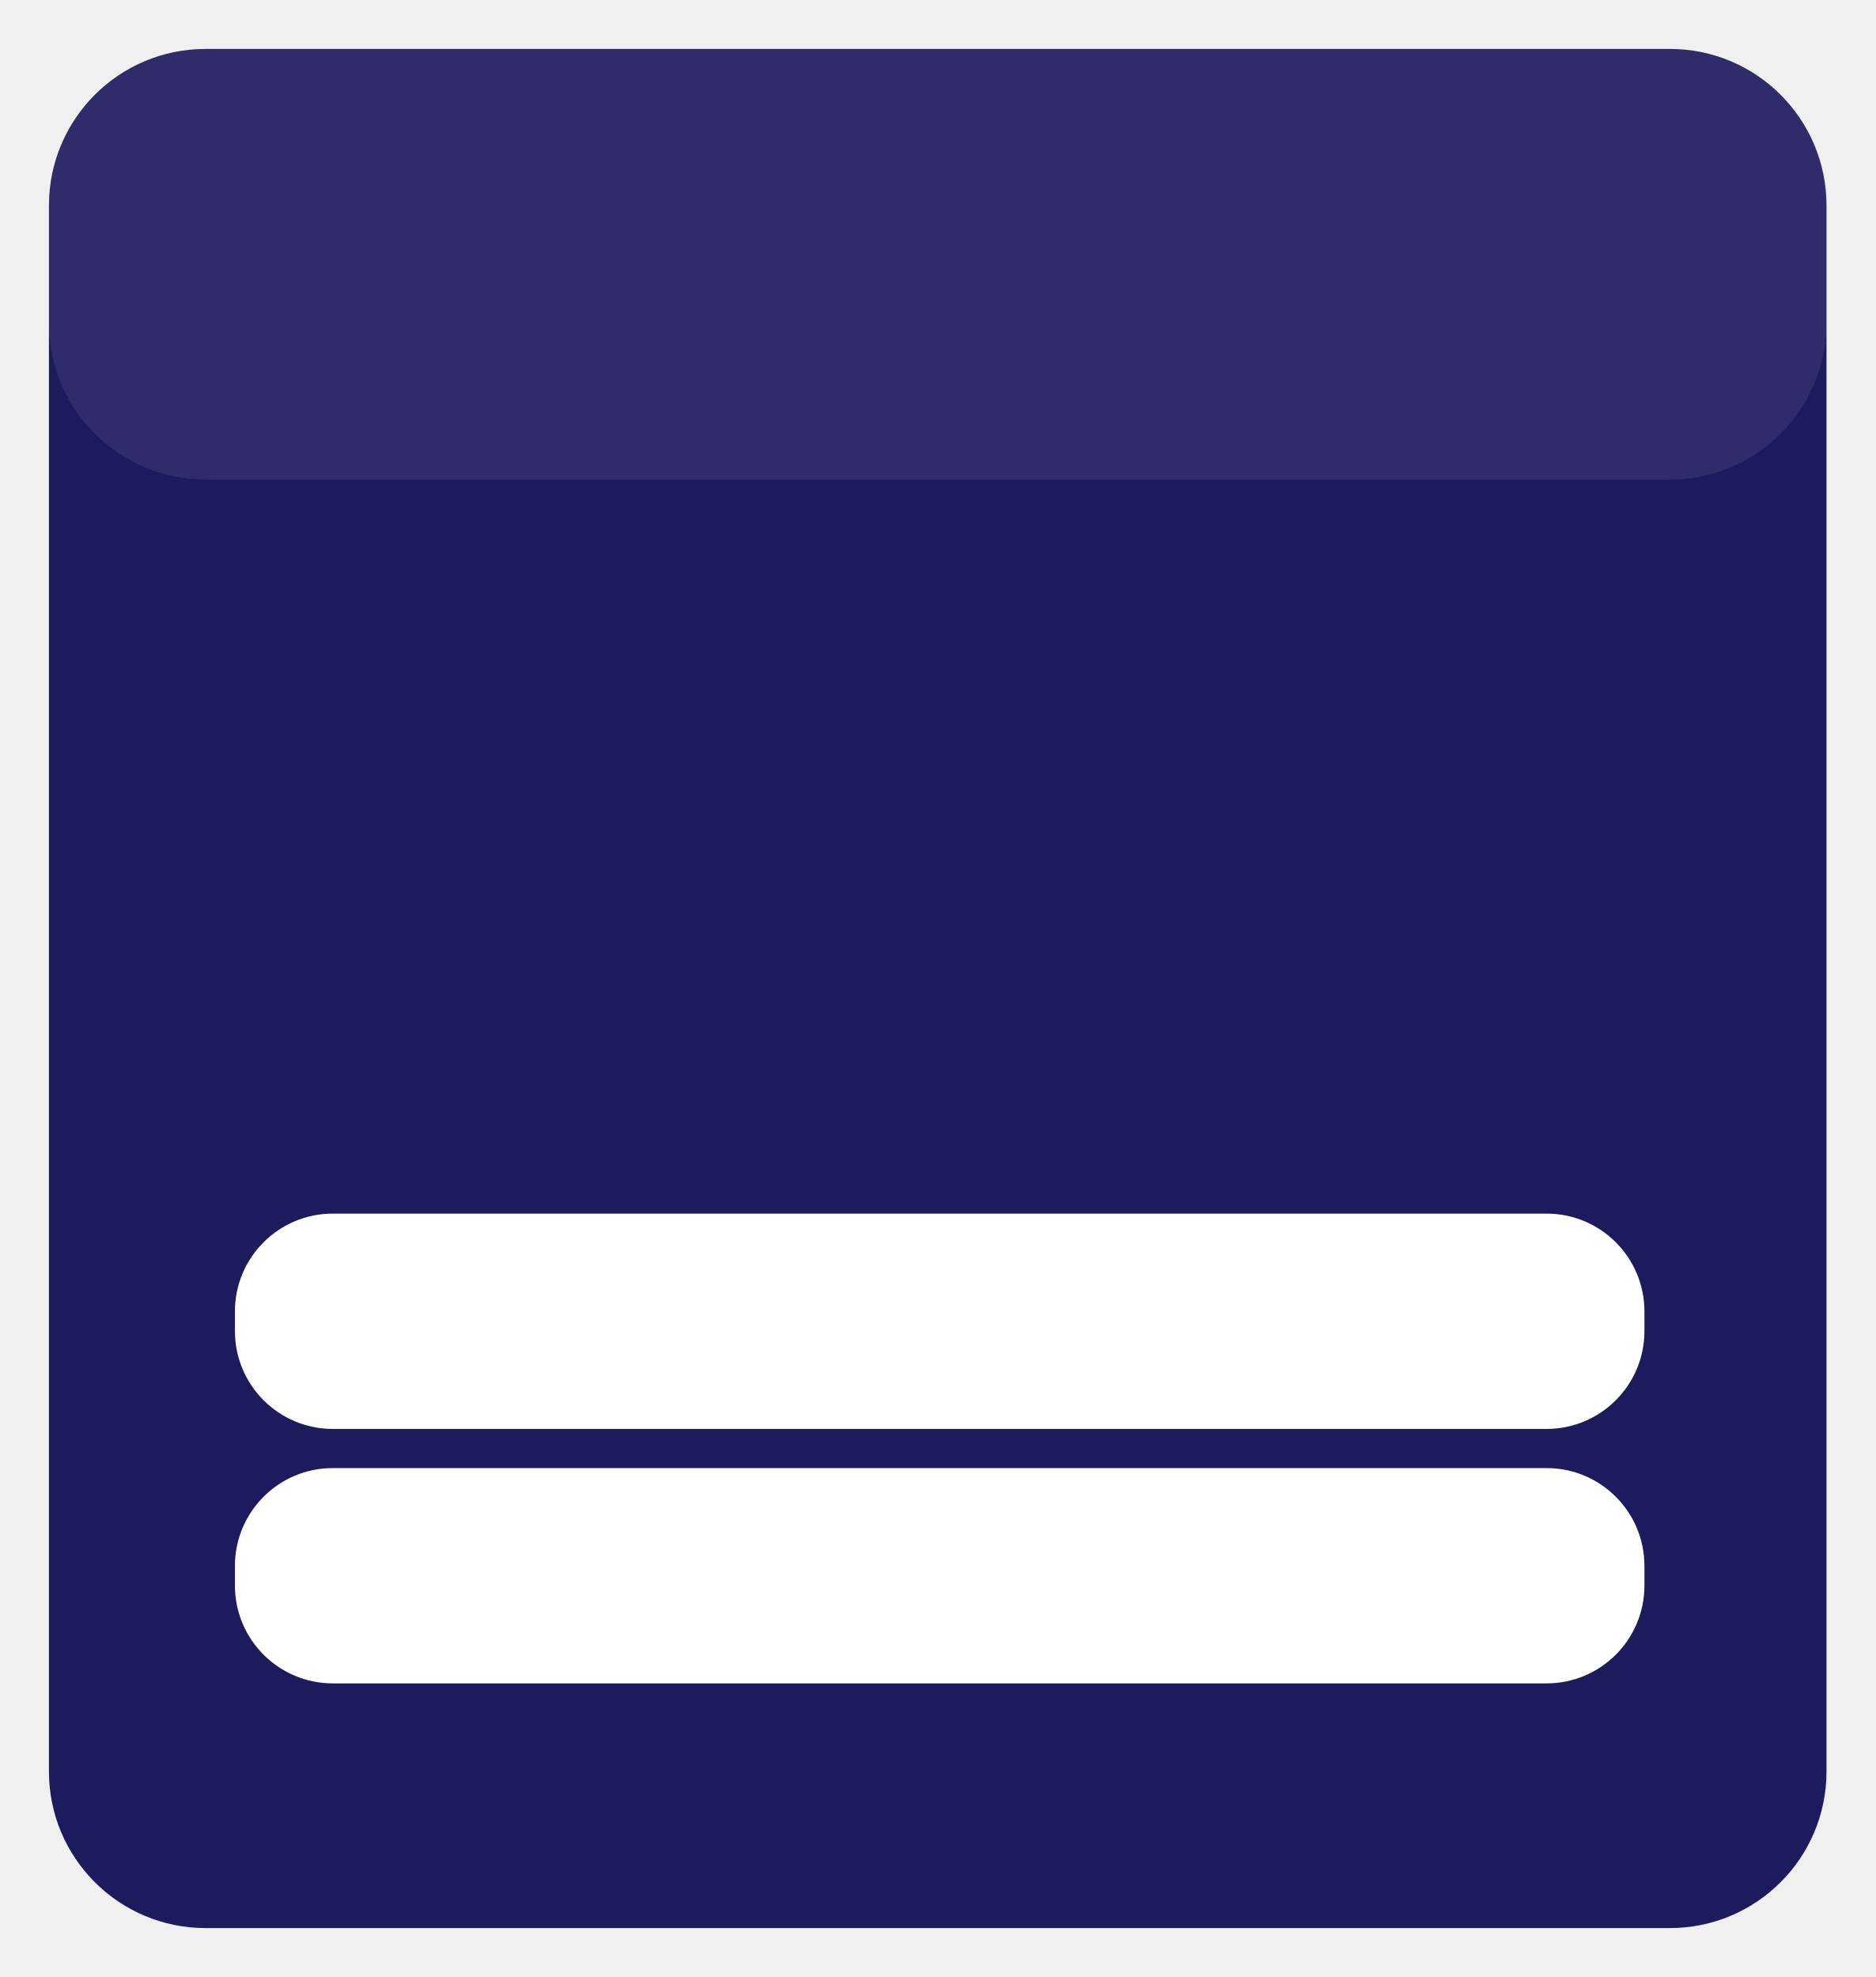
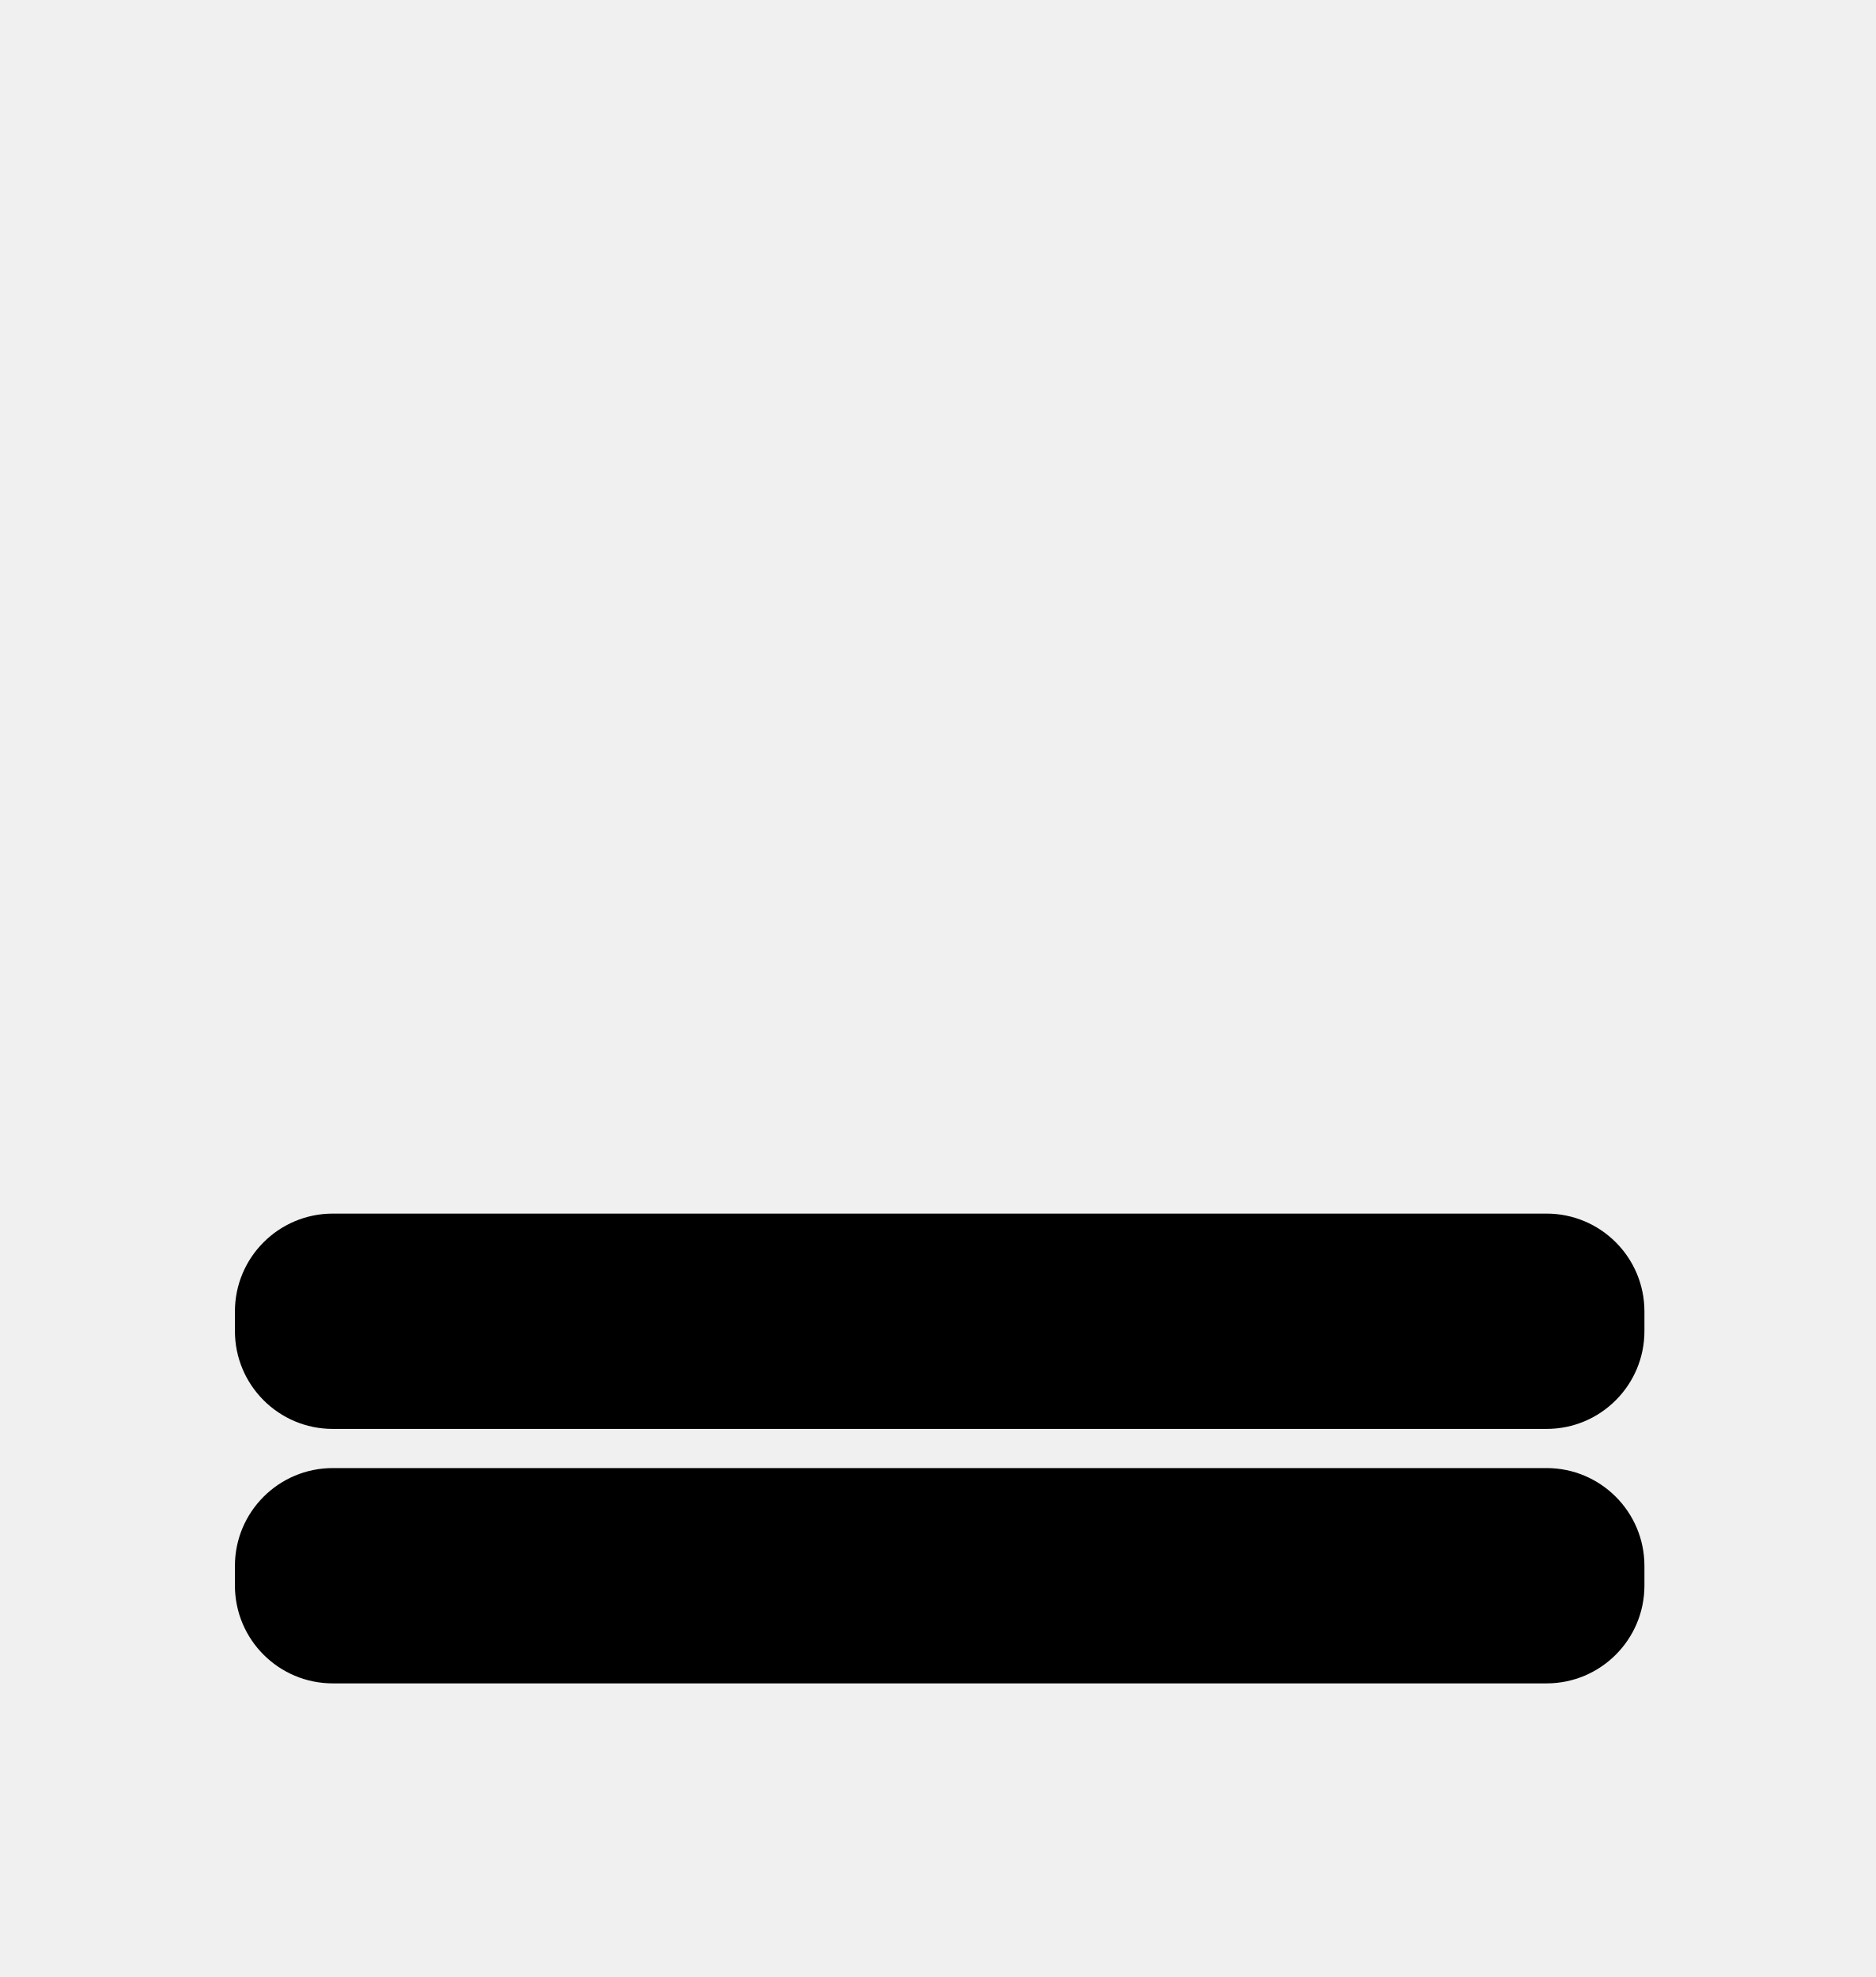
<svg xmlns="http://www.w3.org/2000/svg" viewBox="0 0 95.8 101">
-   <rect x="2.5" y="2.5" width="90.8" height="96" rx="8" ry="8" fill="#1E1A5E" />
-   <rect x="2.5" y="2.5" width="90.8" height="22" rx="8" ry="8" fill="white" opacity="0.08" />
-   <rect x="12" y="62" width="72" height="11" rx="5" fill="white" />
-   <rect x="12" y="75" width="72" height="11" rx="5" fill="white" />
+   <rect x="12" y="62" width="72" height="11" rx="5" fill="black" />
+   <rect x="12" y="75" width="72" height="11" rx="5" fill="black" />
</svg>
